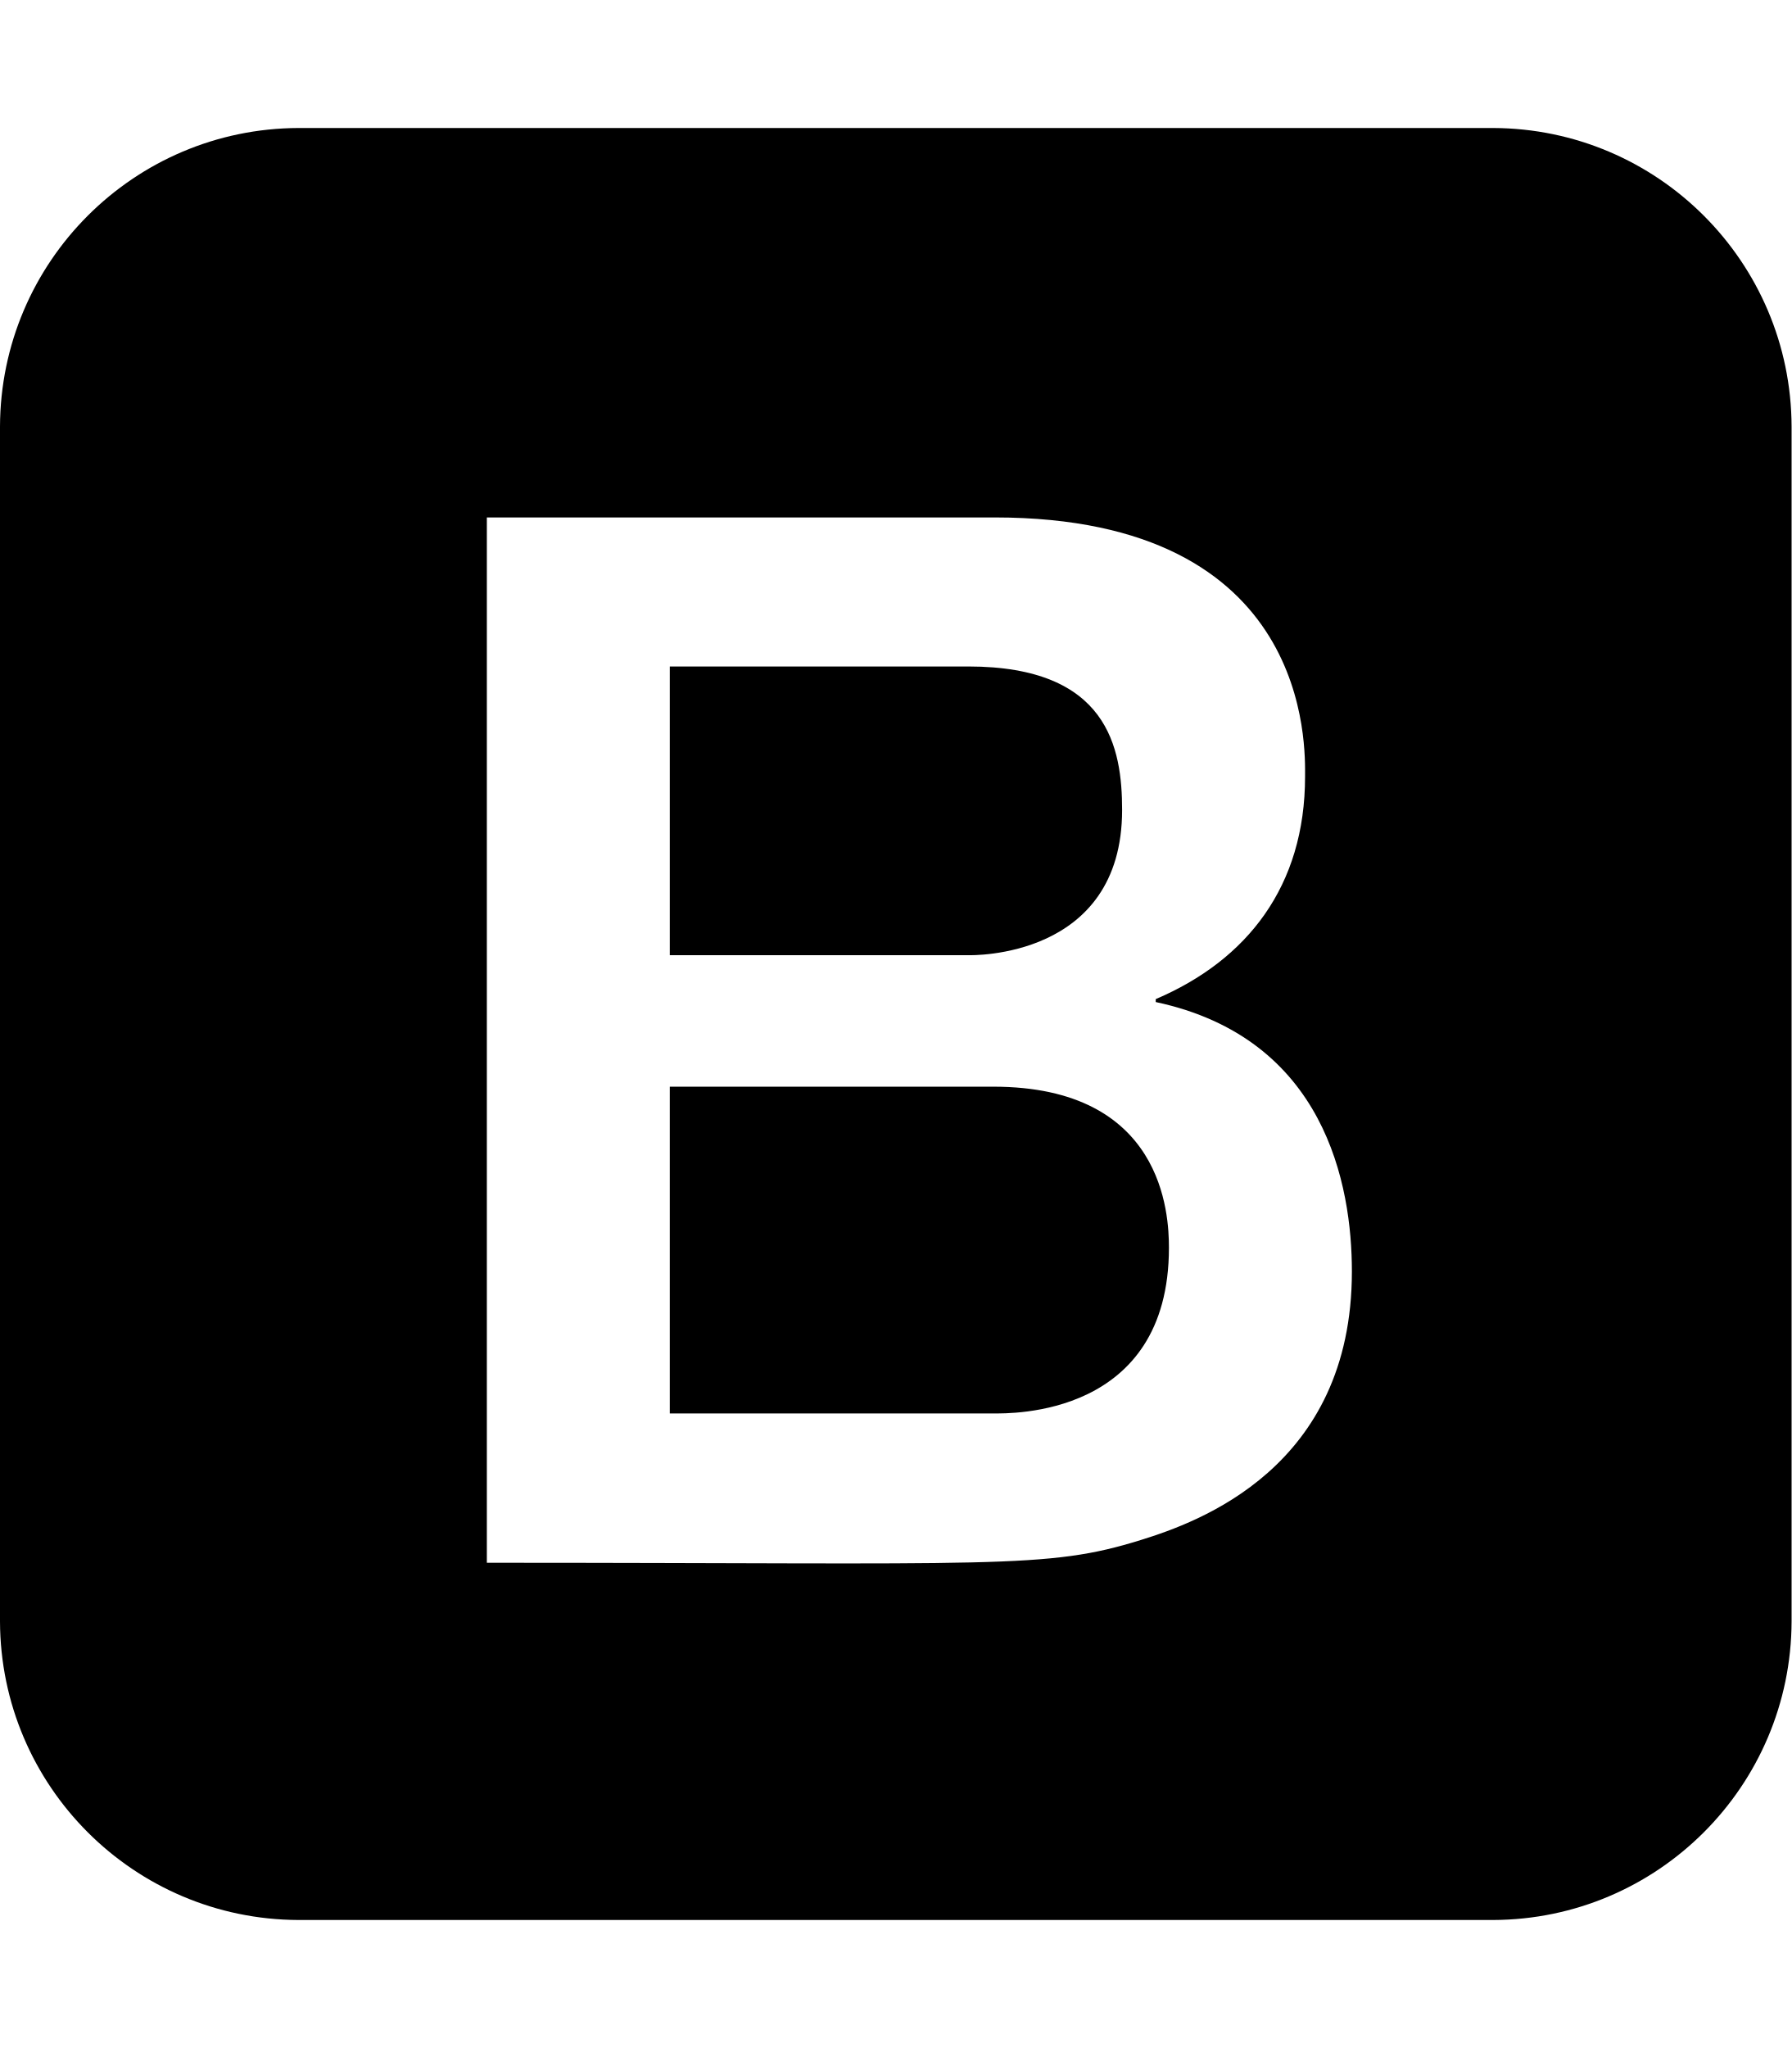
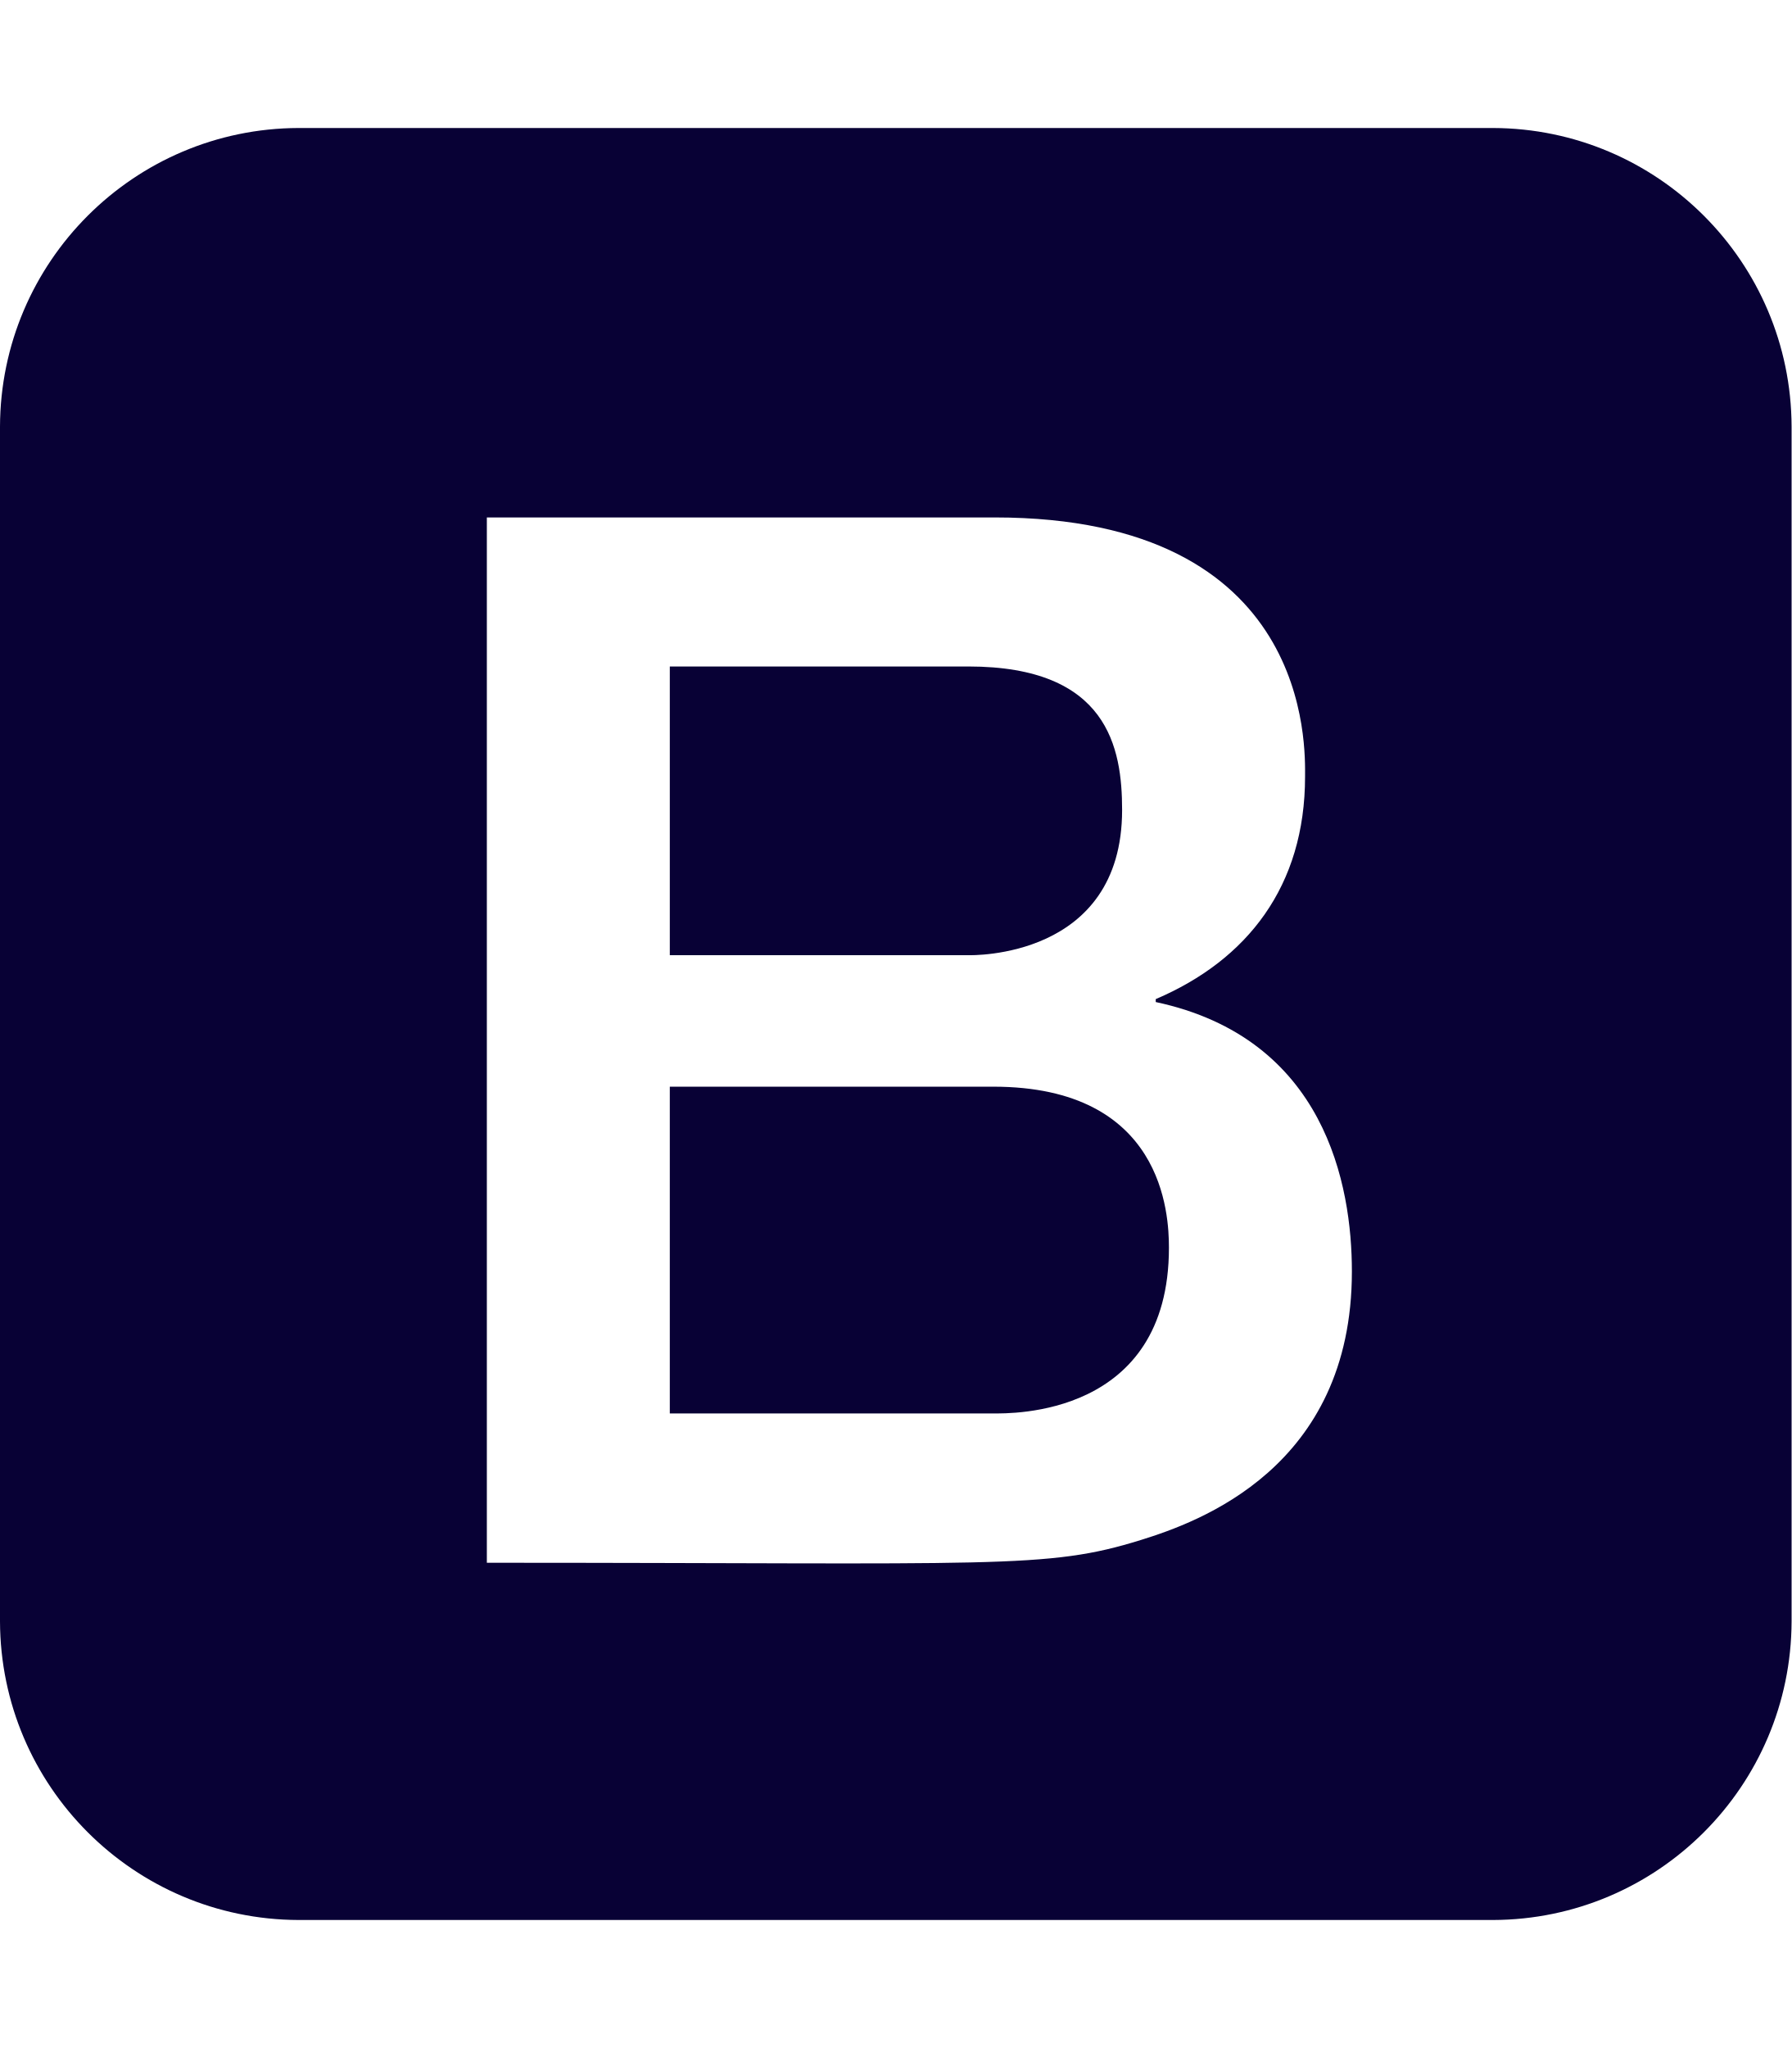
<svg xmlns="http://www.w3.org/2000/svg" aria-hidden="true" focusable="false" data-prefix="fab" data-icon="bootstrap" class="svg-inline--fa fa-bootstrap fa-w-14" role="img" viewBox="0 0 448 512">
-   <path fill="currentColor" d="M292.3 311.93c0 42.41-39.72 41.43-43.92 41.43h-80.89v-81.69h80.89c42.56 0 43.92 31.9 43.92 40.26zm-50.15-73.13c.67 0 38.44 1 38.44-36.31 0-15.52-3.51-35.87-38.44-35.87h-74.66v72.18h74.66zM448 106.67v298.66A74.89 74.89 0 0 1 373.33 480H74.67A74.89 74.89 0 0 1 0 405.33V106.67A74.89 74.89 0 0 1 74.67 32h298.66A74.89 74.89 0 0 1 448 106.67zM338.05 317.86c0-21.57-6.65-58.29-49.05-67.35v-.73c22.91-9.78 37.34-28.25 37.34-55.64 0-7 2-64.78-77.6-64.78h-127v261.33c128.23 0 139.87 1.68 163.6-5.71 14.21-4.42 52.71-17.98 52.71-67.12z" />
+   <path fill="#080135" d="M292.3 311.93c0 42.41-39.72 41.43-43.92 41.43h-80.89v-81.69h80.89c42.56 0 43.92 31.9 43.92 40.26zm-50.15-73.13c.67 0 38.44 1 38.44-36.31 0-15.52-3.51-35.87-38.44-35.87h-74.66v72.18h74.66zM448 106.67v298.66A74.89 74.89 0 0 1 373.33 480H74.67A74.89 74.89 0 0 1 0 405.33V106.67A74.89 74.89 0 0 1 74.67 32h298.66A74.89 74.89 0 0 1 448 106.67zM338.05 317.86c0-21.57-6.65-58.29-49.05-67.35v-.73c22.91-9.78 37.34-28.25 37.34-55.64 0-7 2-64.78-77.6-64.78h-127v261.33c128.23 0 139.87 1.68 163.6-5.71 14.21-4.42 52.71-17.98 52.71-67.12z" />
</svg>
